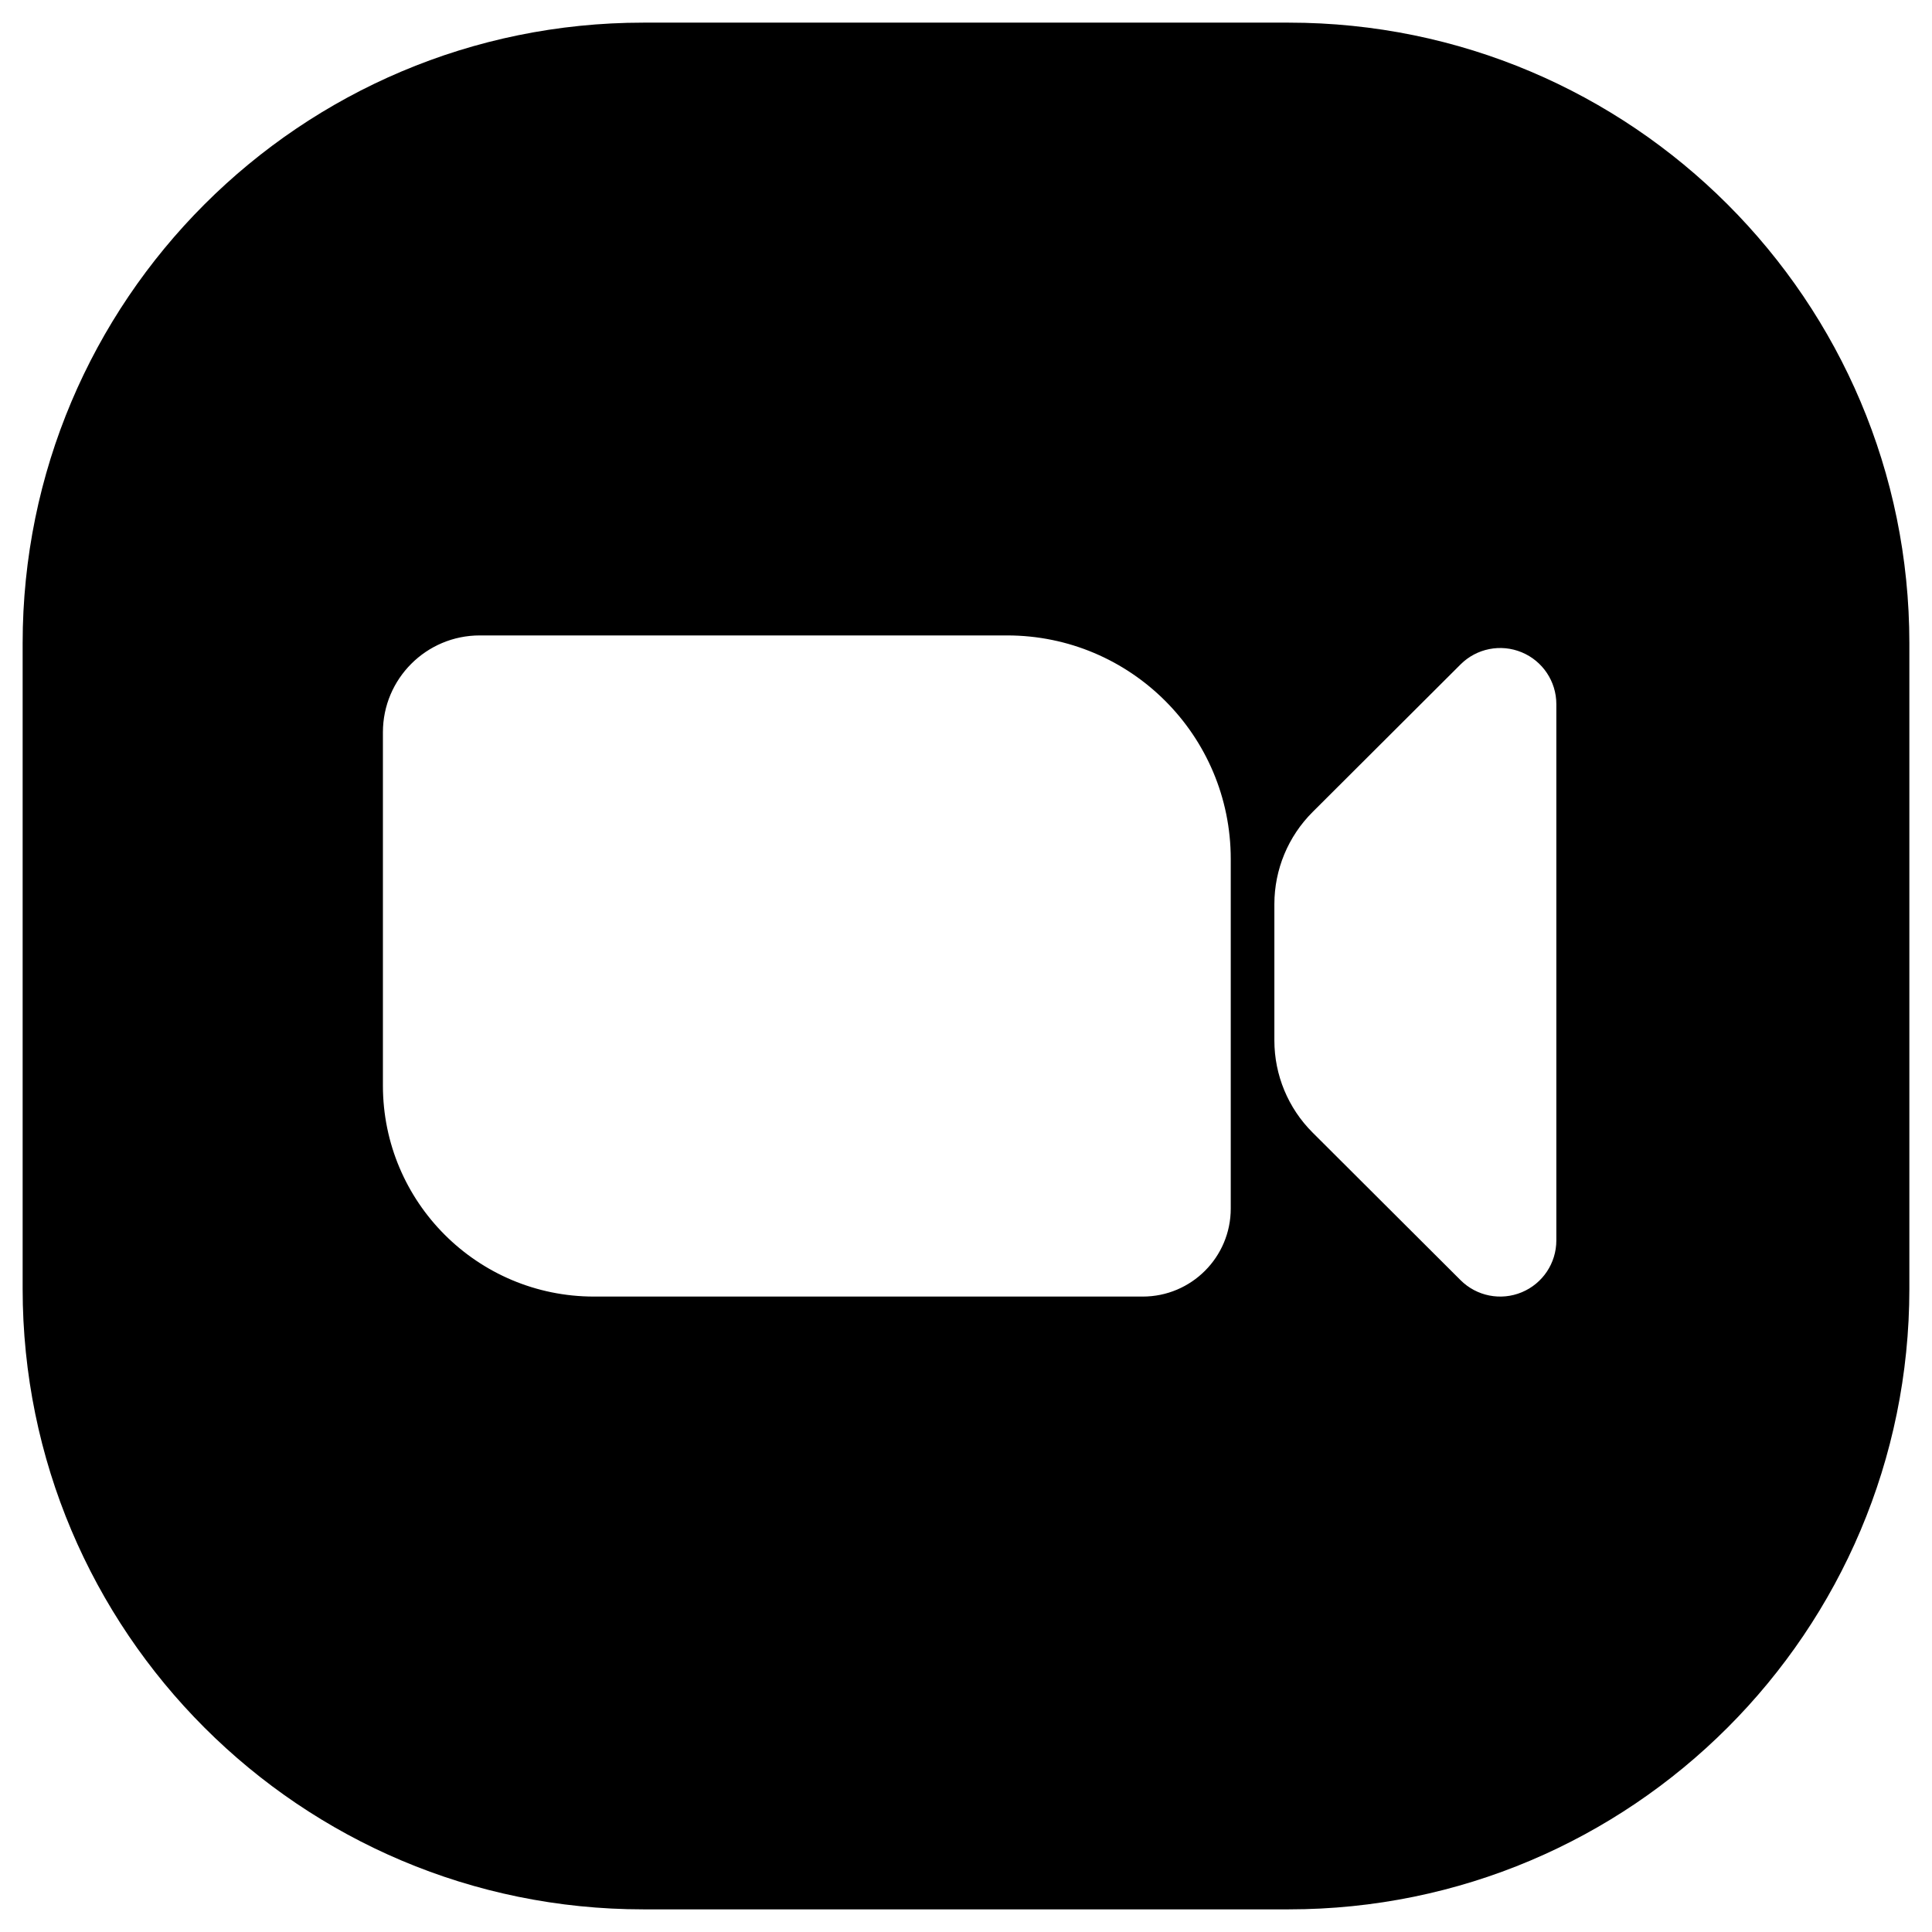
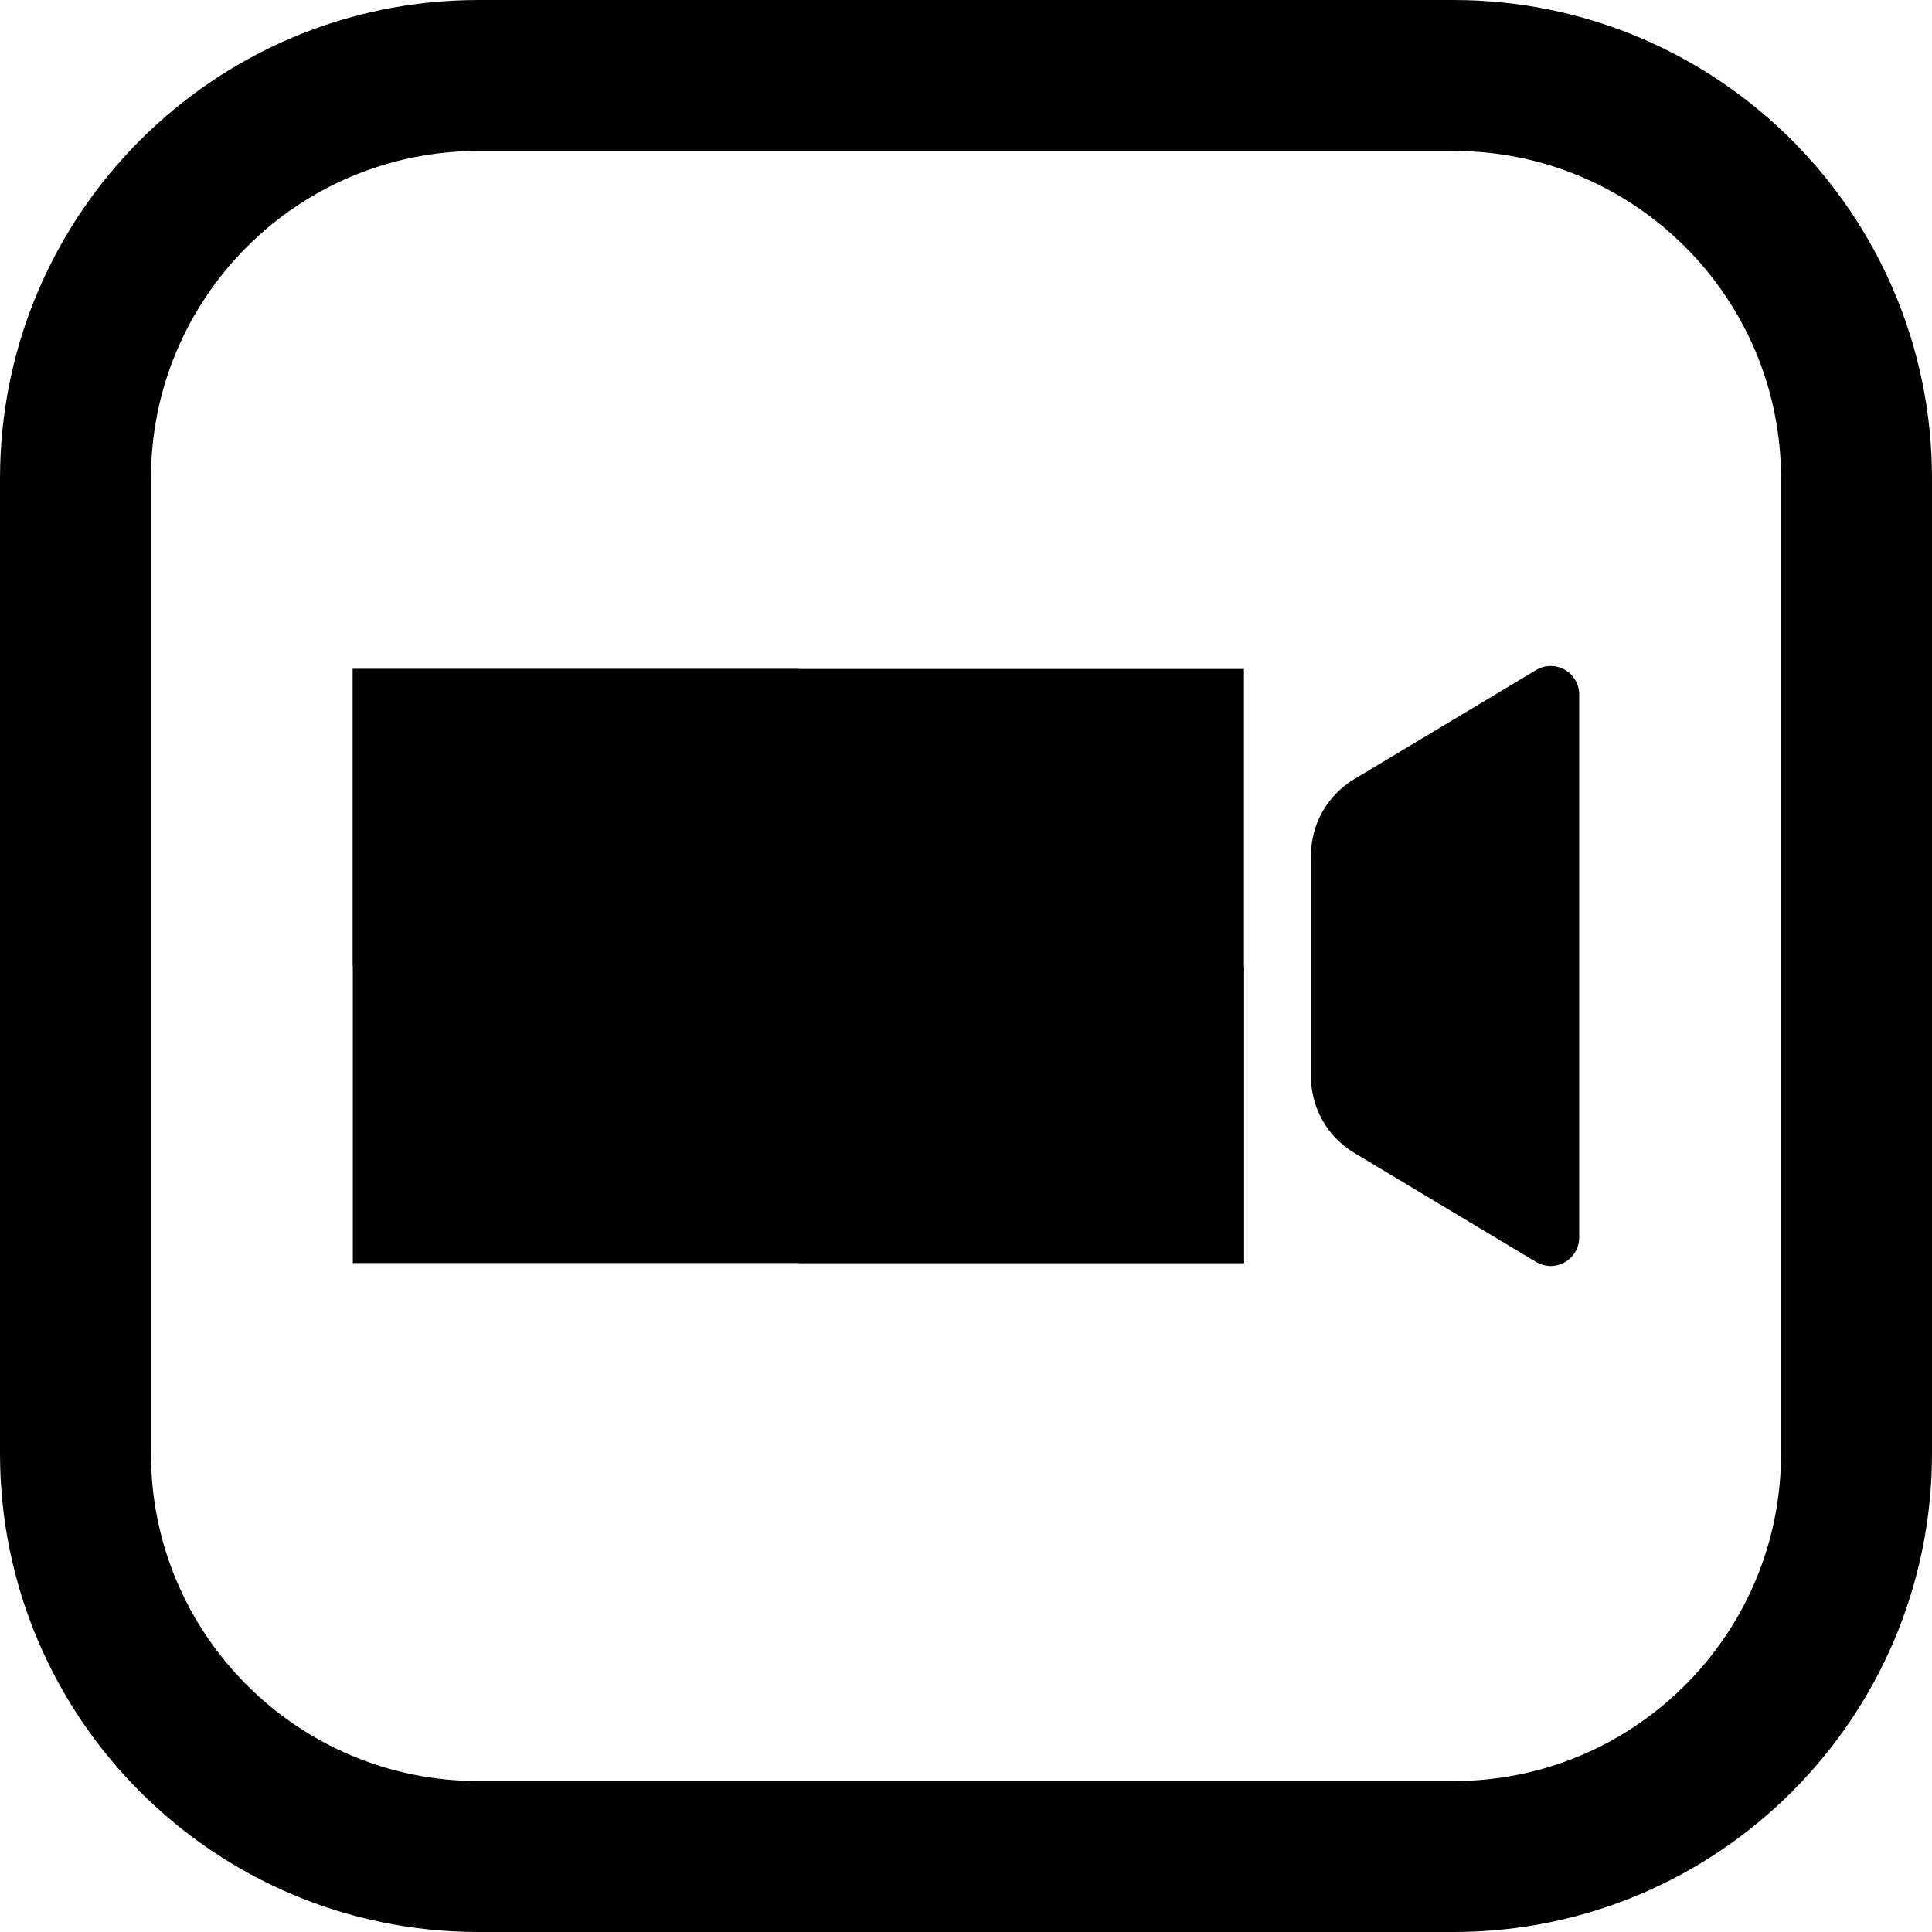
<svg xmlns="http://www.w3.org/2000/svg" viewBox="0 0 512 512" version="1.1" id="svg825" width="512" height="512">
-   <defs id="defs829" />
-   <path id="zoom" d="M 341.532,6 H 170.468 A 164.468,164.468 0 0 0 6,170.468 V 341.532 A 164.468,164.468 0 0 0 170.468,506 H 341.532 A 164.468,164.468 0 0 0 506,341.532 V 170.468 A 164.468,164.468 0 0 0 341.532,6 Z M 326.162,320.28 a 23.324,23.324 0 0 1 -23.324,23.324 H 157.4 A 55.925,55.925 0 0 1 101.475,287.679 V 194.062 a 25.667,25.667 0 0 1 25.667,-25.667 h 139.762 a 59.258,59.258 0 0 1 59.258,59.258 z m 86.284,8.451 a 14.874,14.874 0 0 1 -25.379,10.53 l -39.22,-39.126 a 34.471,34.471 0 0 1 -10.125,-24.404 V 239.604 A 34.471,34.471 0 0 1 347.847,215.2 l 39.22,-39.126 a 14.874,14.874 0 0 1 25.379,10.53 z" fill="#262626" style="stroke-width:1;fill:#000000;fill-opacity:1" />
+   <defs id="defs829">
+     </defs>
+   <rect style="fill:none;stroke:#000000;stroke-width:40;stroke-linecap:round;stroke-miterlimit:5;stroke-dasharray:none;stroke-opacity:1;paint-order:markers stroke fill" id="rect930" width="472" height="472" x="20" y="20" ry="106.8" />
+   <g id="g2645" transform="matrix(0.8884083,0,0,0.8884083,41.52812,38.68857)" style="stroke-width:1.126">
+     <g id="g1615" transform="matrix(0.8860759,0,0,0.8860759,135.411,-406.2816)" style="stroke-width:1.27">
+       <rect style="fill:#000000;fill-opacity:1;stroke:none;stroke-width:50.813;stroke-linecap:round;stroke-miterlimit:5;stroke-dasharray:none;stroke-opacity:1;paint-order:markers stroke fill" id="rect1142" width="300" height="200" x="-86.8" y="634.575" ry="60.408" rx="0" />
+       <rect style="fill:#000000;fill-opacity:1;stroke:none;stroke-width:50.813;stroke-linecap:round;stroke-miterlimit:5;stroke-dasharray:none;stroke-opacity:1;paint-order:markers stroke fill" id="rect1142-7" width="150" height="100" x="-86.8" y="634.575" ry="33.43" rx="0" />
+       <rect style="fill:#000000;fill-opacity:1;stroke:none;stroke-width:50.813;stroke-linecap:round;stroke-miterlimit:5;stroke-dasharray:none;stroke-opacity:1;paint-order:markers stroke fill" id="rect1142-7-0" width="150" height="100" x="63.2" y="734.575" ry="33.43" rx="0" />
+     </g>
+     <path id="path1639" style="stroke-width:45.025;stroke-linecap:round;stroke-miterlimit:5;paint-order:markers stroke fill" d="m 411.46,156.325 -14.275,8.565 -40,24 a 26.493,26.493 119.518 0 0 -12.862,22.717 v 66 a 26.493,26.493 60.482 0 0 12.862,22.717 l 14.275,8.565 40,24 a 8.493,8.493 150.482 0 0 12.862,-7.283 v -18 -48 -48 -48 a 8.493,8.493 29.518 0 0 -12.862,-7.283 z" />
+   </g>
</svg>
